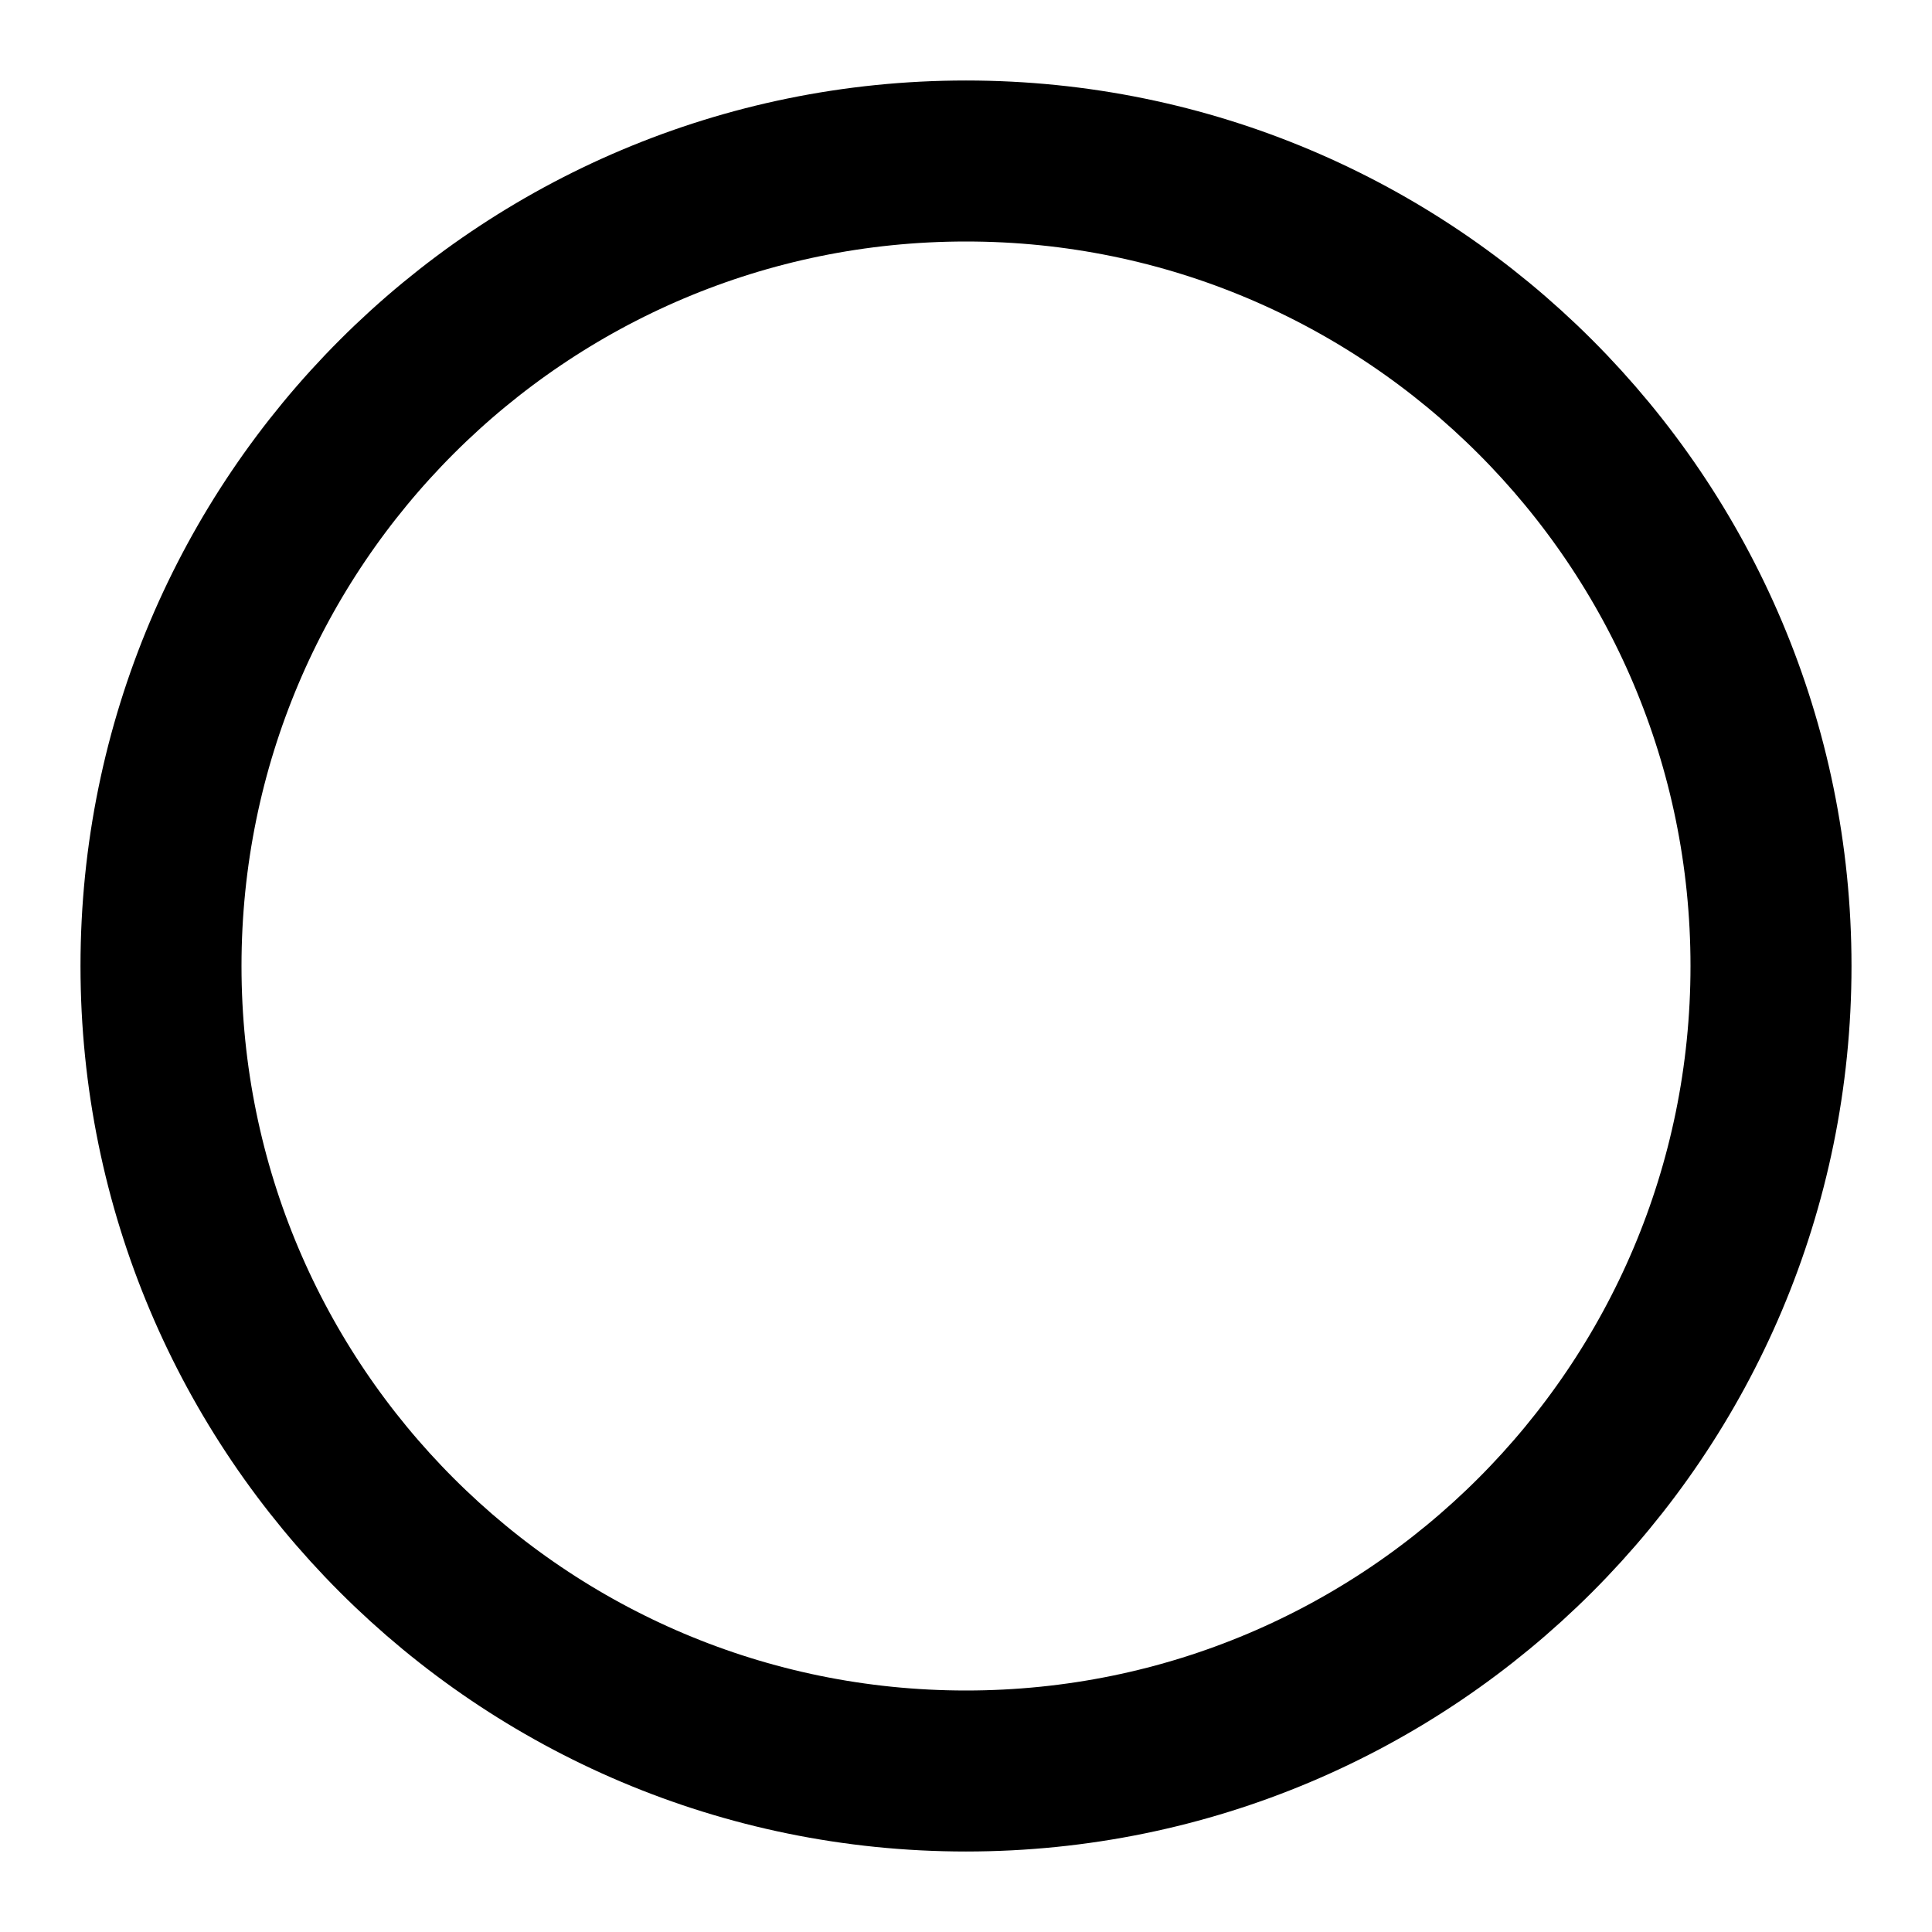
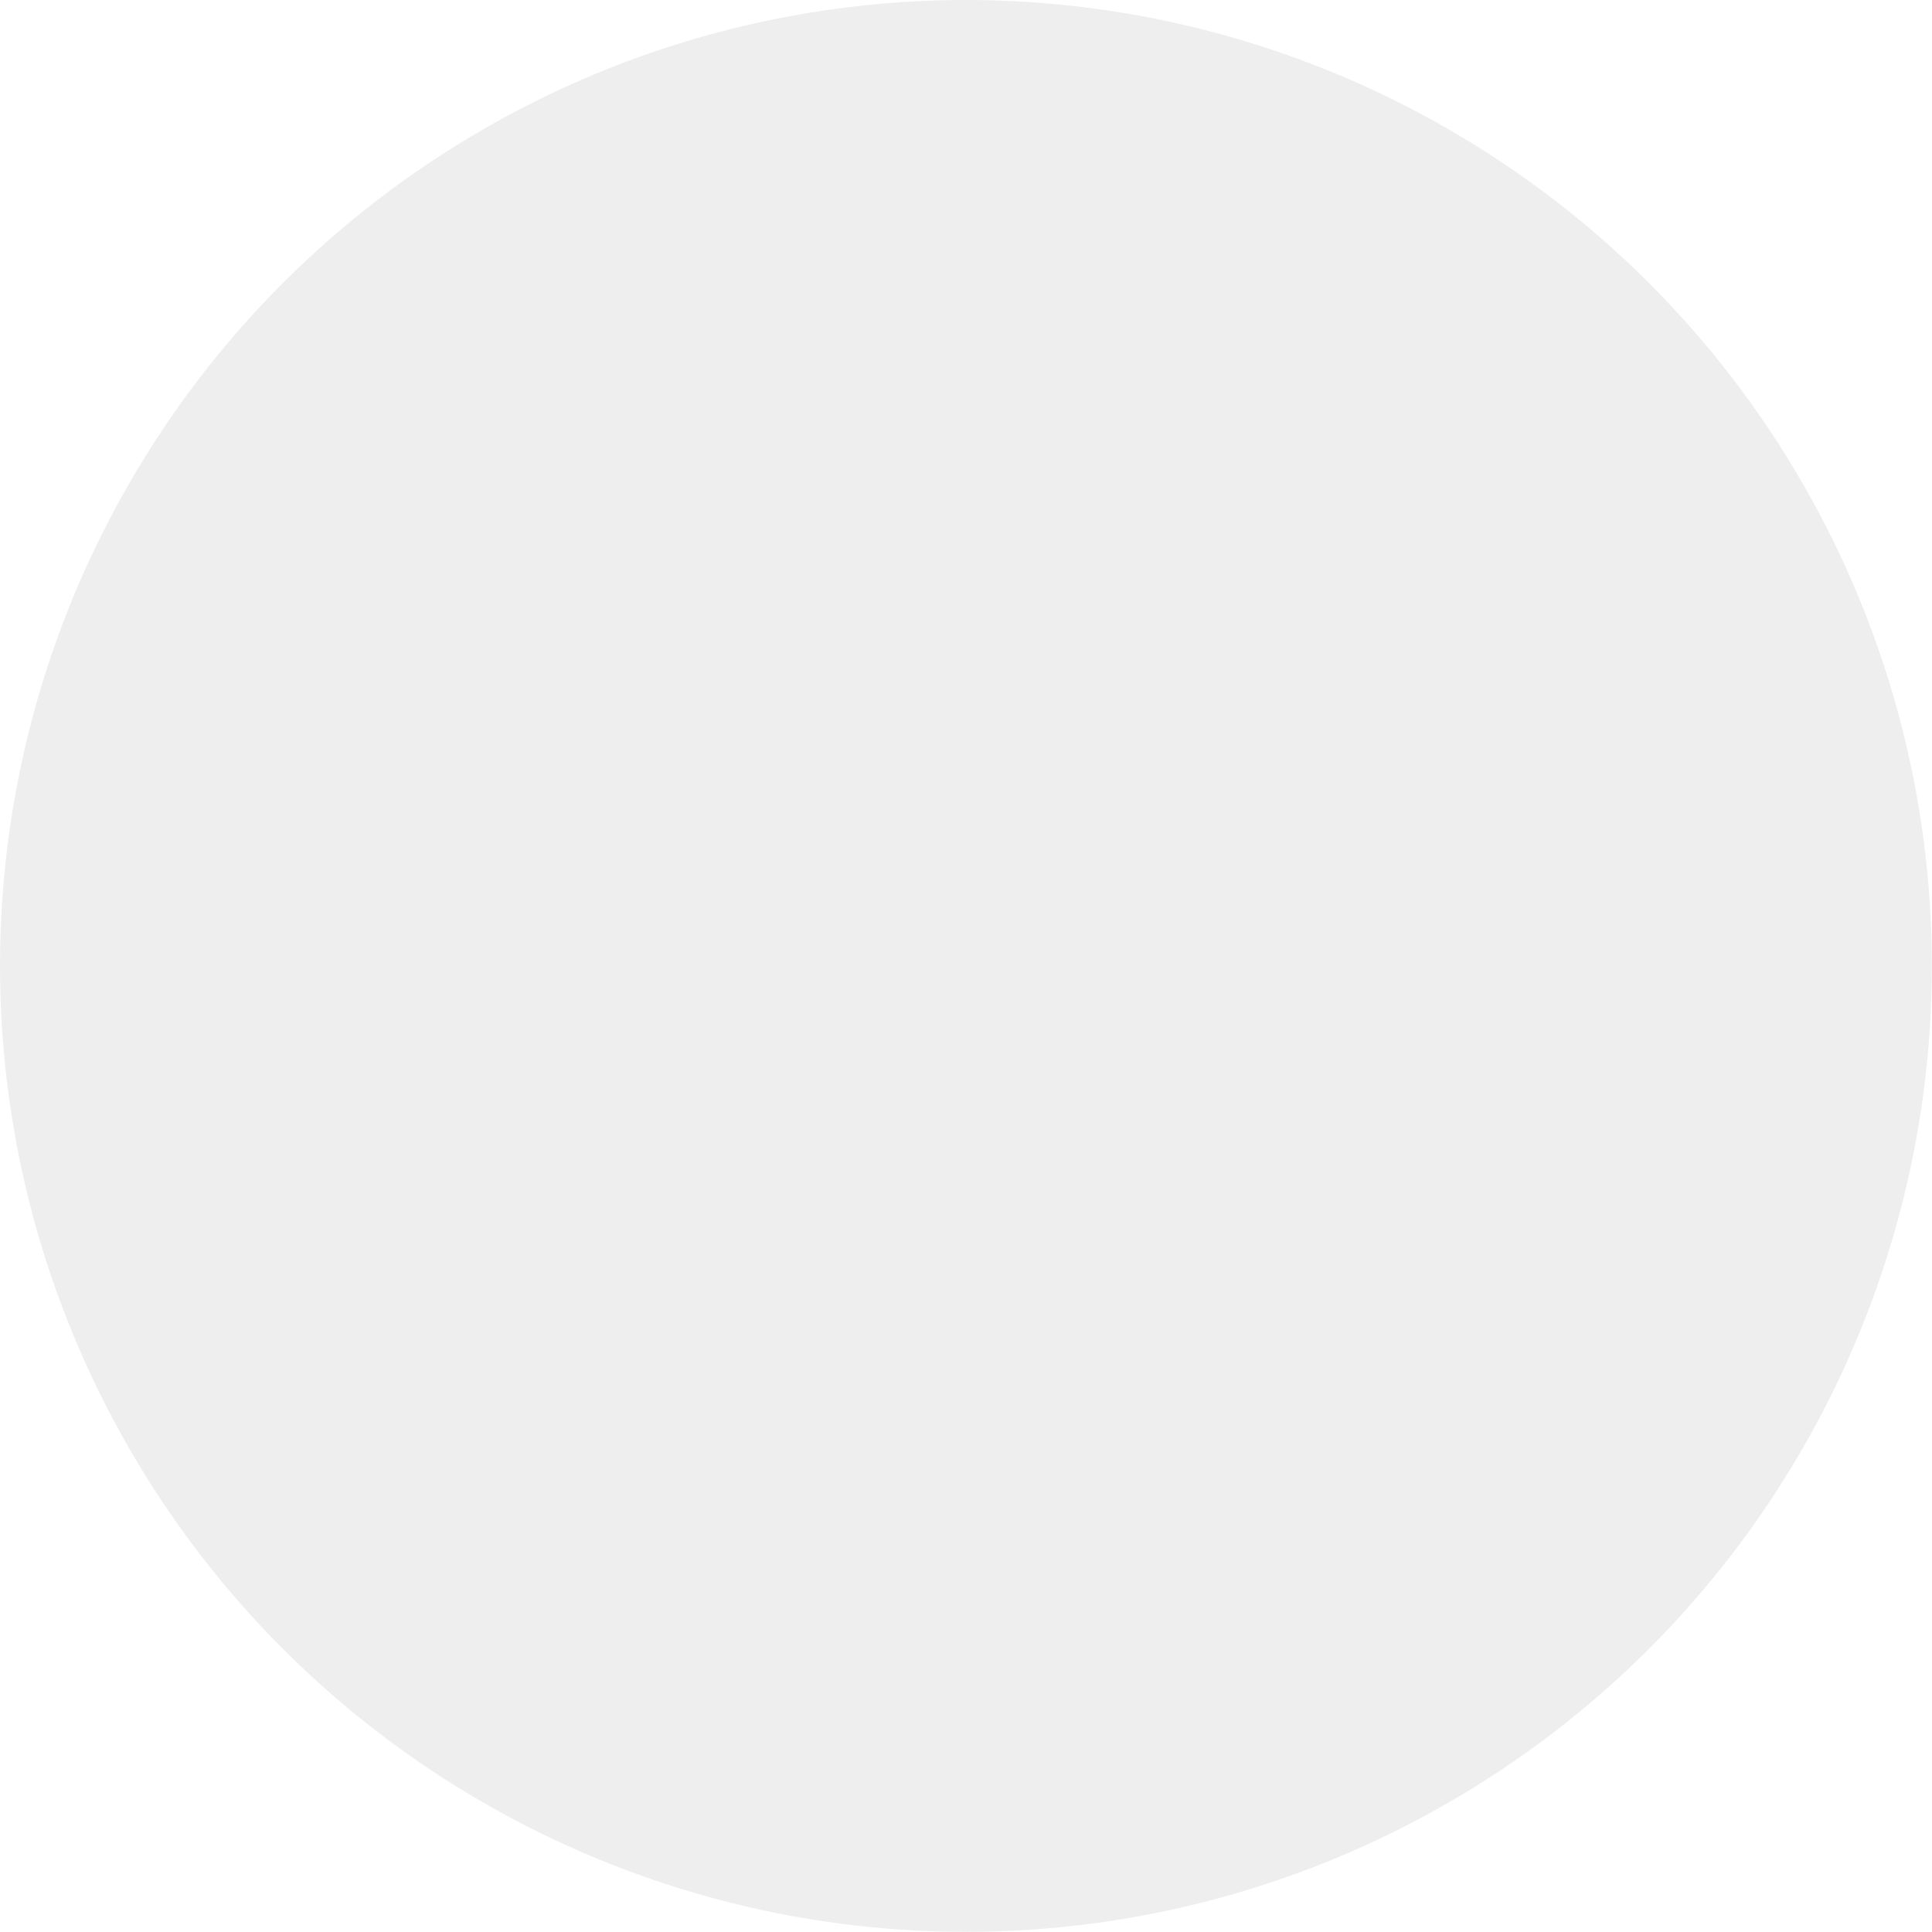
- <svg xmlns="http://www.w3.org/2000/svg" viewBox="0 0 24 24">
-   <circle cx="12" cy="12" r="10" fill="none" stroke="currentColor" stroke-width="2" />
-   <circle cx="12" cy="12" r="9" fill="none" />
+ <svg xmlns="http://www.w3.org/2000/svg" version="1.2" width="13.229mm" height="13.229mm" viewBox="0 0 1322.917 1322.917" preserveAspectRatio="xMidYMid" fill-rule="evenodd" stroke-width="28.222" stroke-linejoin="round" xml:space="preserve" id="svg66">
+   <defs class="ClipPathGroup" id="defs8">
+     <clipPath id="presentation_clip_path-6" clipPathUnits="userSpaceOnUse">
+       <rect x="0" y="0" width="21000" height="29700" id="rect2234" />
+     </clipPath>
+   </defs>
+   <defs class="TextShapeIndex" id="defs12" />
+   <defs class="EmbeddedBulletChars" id="defs44" />
+   <g style="fill-rule:evenodd;stroke-width:28.222;stroke-linejoin:round" id="g2340" transform="matrix(0.106816,0,0,0.106816,-372.8946,-854.7417)">
+     <g id="g2281">
+       <g id="id2-25" class="Master_Slide">
+         <g id="bg-id2-4" class="Background" />
+         <g id="bo-id2-7" class="BackgroundObjects" />
+       </g>
+     </g>
+     <g class="SlideGroup" id="g2296">
+       <g id="g2294">
+         <g id="container-id1-4">
+           <g id="id1-4" class="Slide" clip-path="url(#presentation_clip_path-6)">
+             <g class="Page" id="g2290">
+               <g class="com.sun.star.drawing.ClosedBezierShape" id="g2288">
+                 <g id="id3-3">
+                   <rect class="BoundingBox" stroke="none" fill="none" x="3491" y="8002" width="12385" height="12385" id="rect2283" />
+                   <path fill="#eeeeee" stroke="none" d="m 15875,14194 c 0,1087 -286,2155 -830,3096 -543,941 -1325,1723 -2266,2266 -941,544 -2009,830 -3096,830 -1087,0 -2155,-286 -3096,-830 -941,-543 -1723,-1325 -2266,-2266 -544,-941 -830,-2009 -830,-3096 0,-1087 286,-2155 830,-3096 543,-941 1325,-1723 2266,-2266 941,-544 2009,-830 3096,-830 1087,0 2155,286 3096,830 941,543 1723,1325 2266,2266 544,941 830,2009 830,3096 z" id="path2285" />
+                 </g>
+               </g>
+             </g>
+           </g>
+         </g>
+       </g>
+     </g>
+   </g>
</svg>
